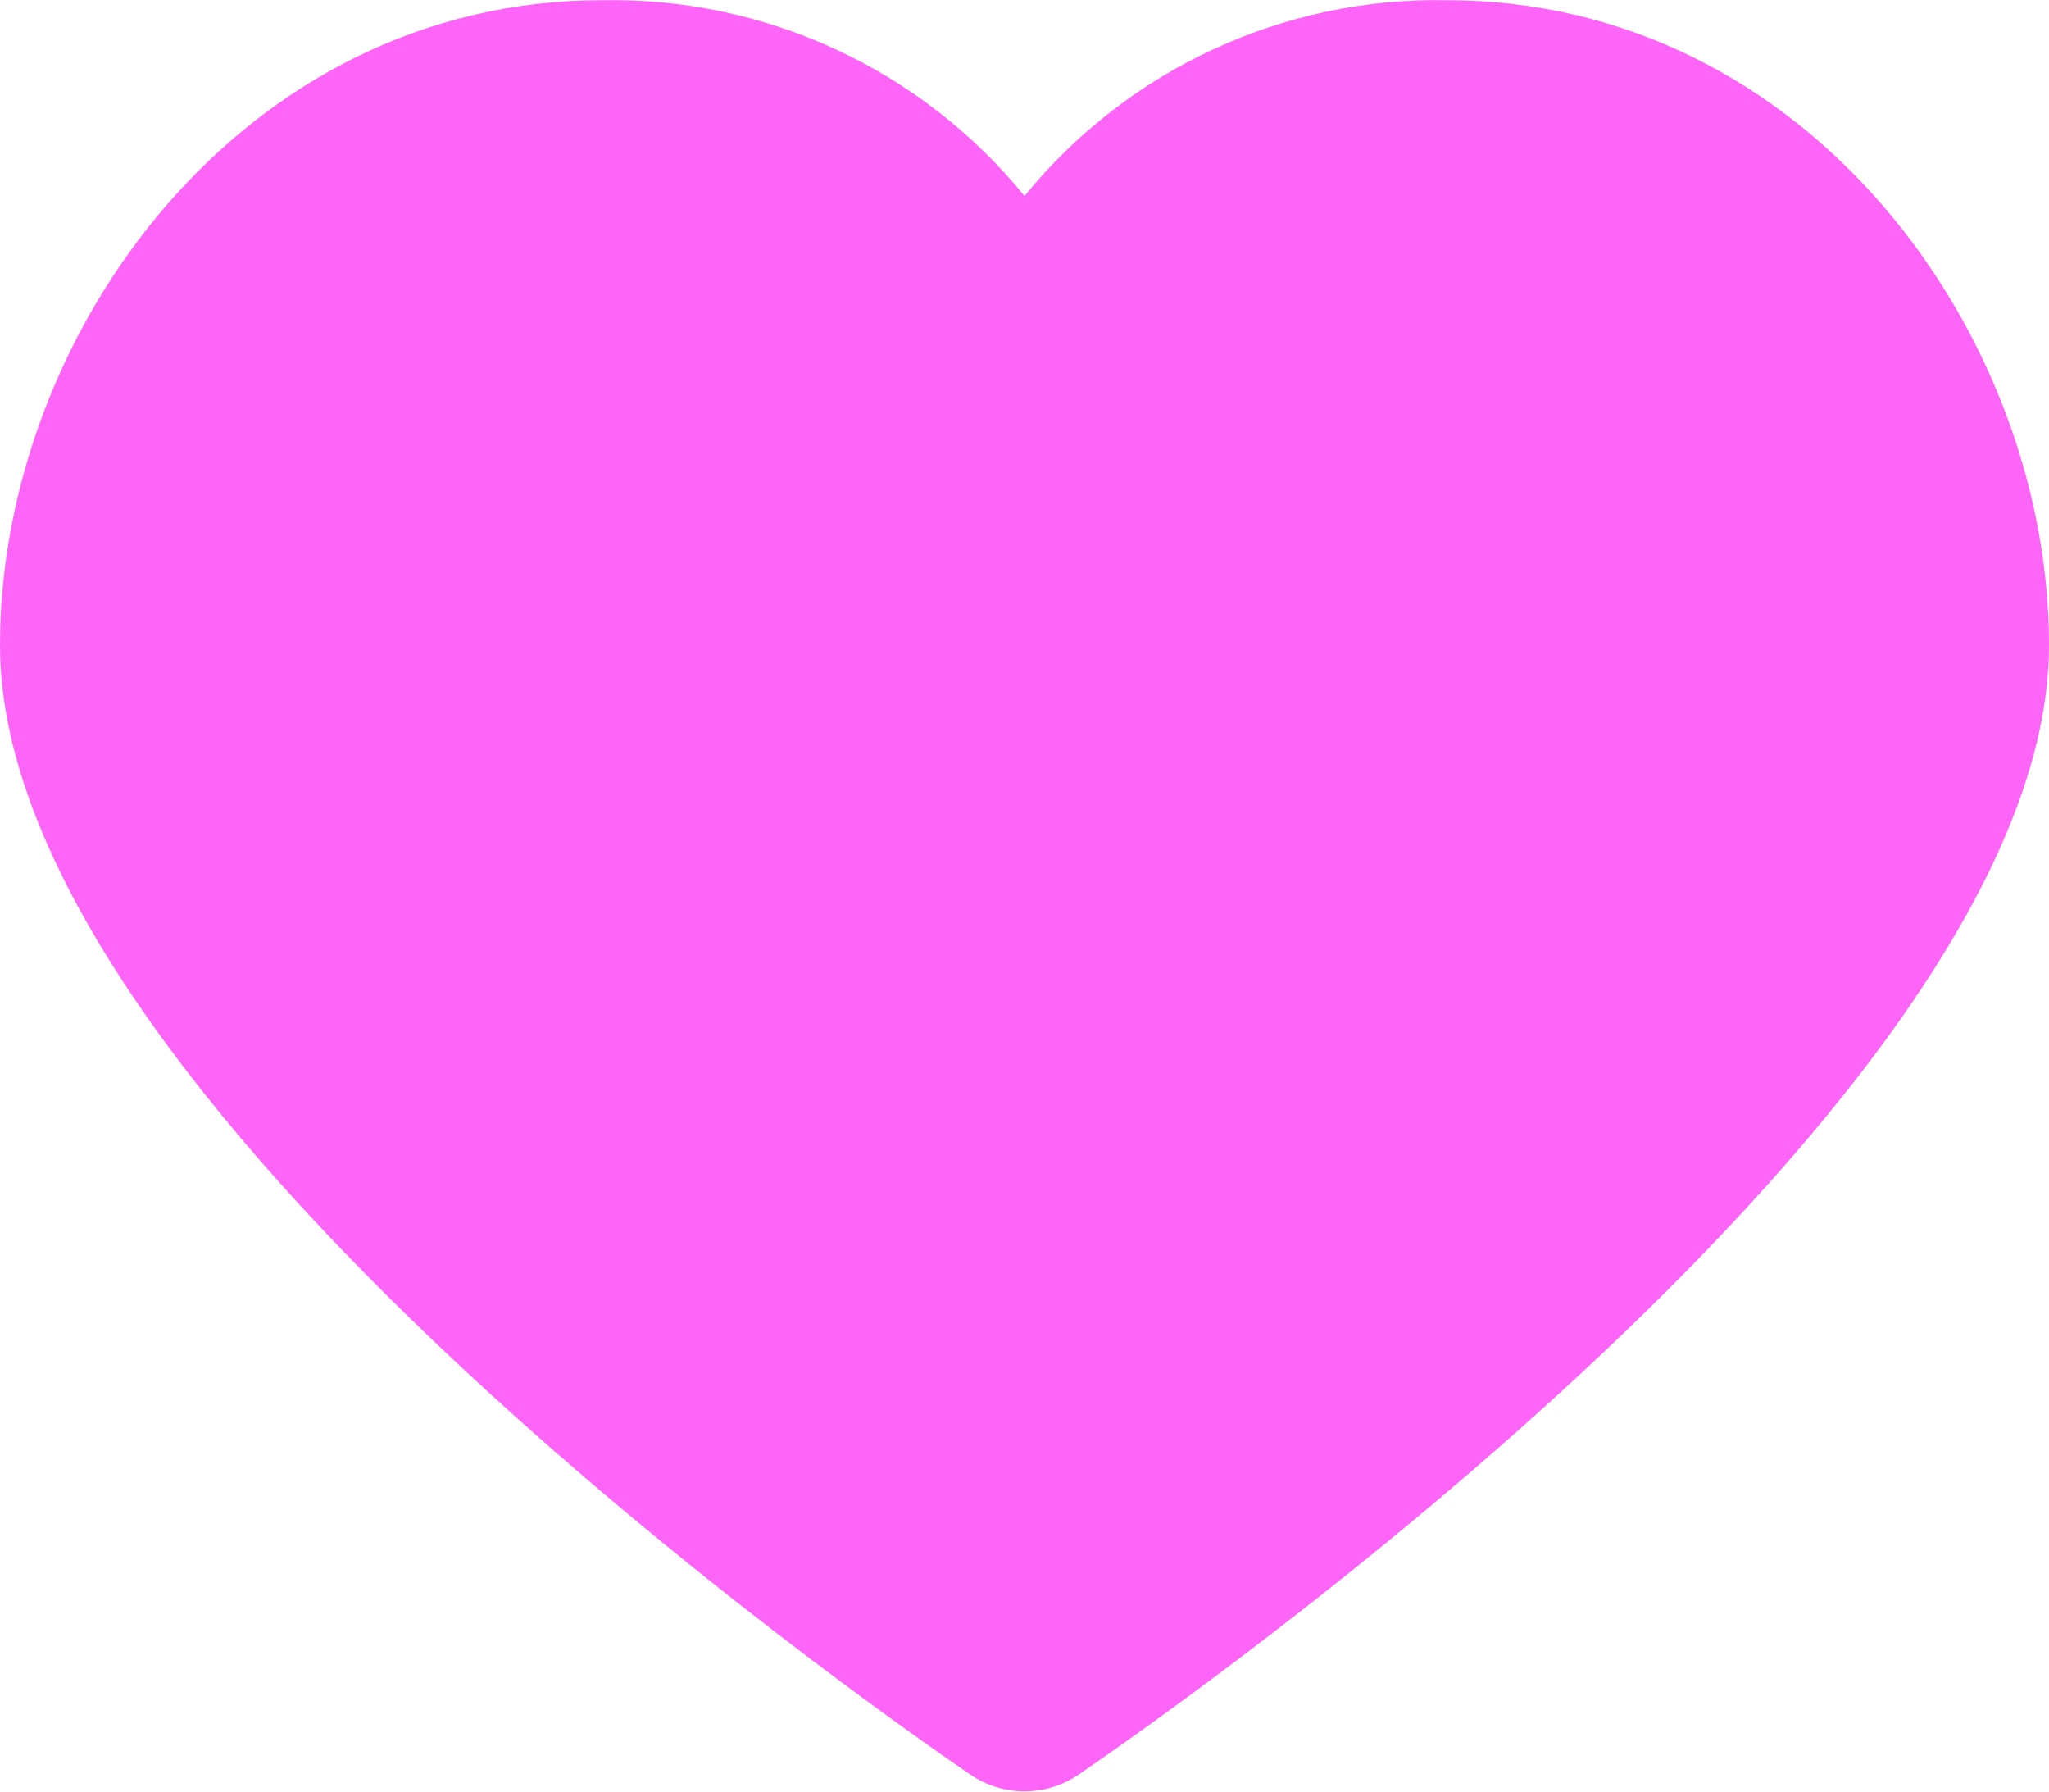
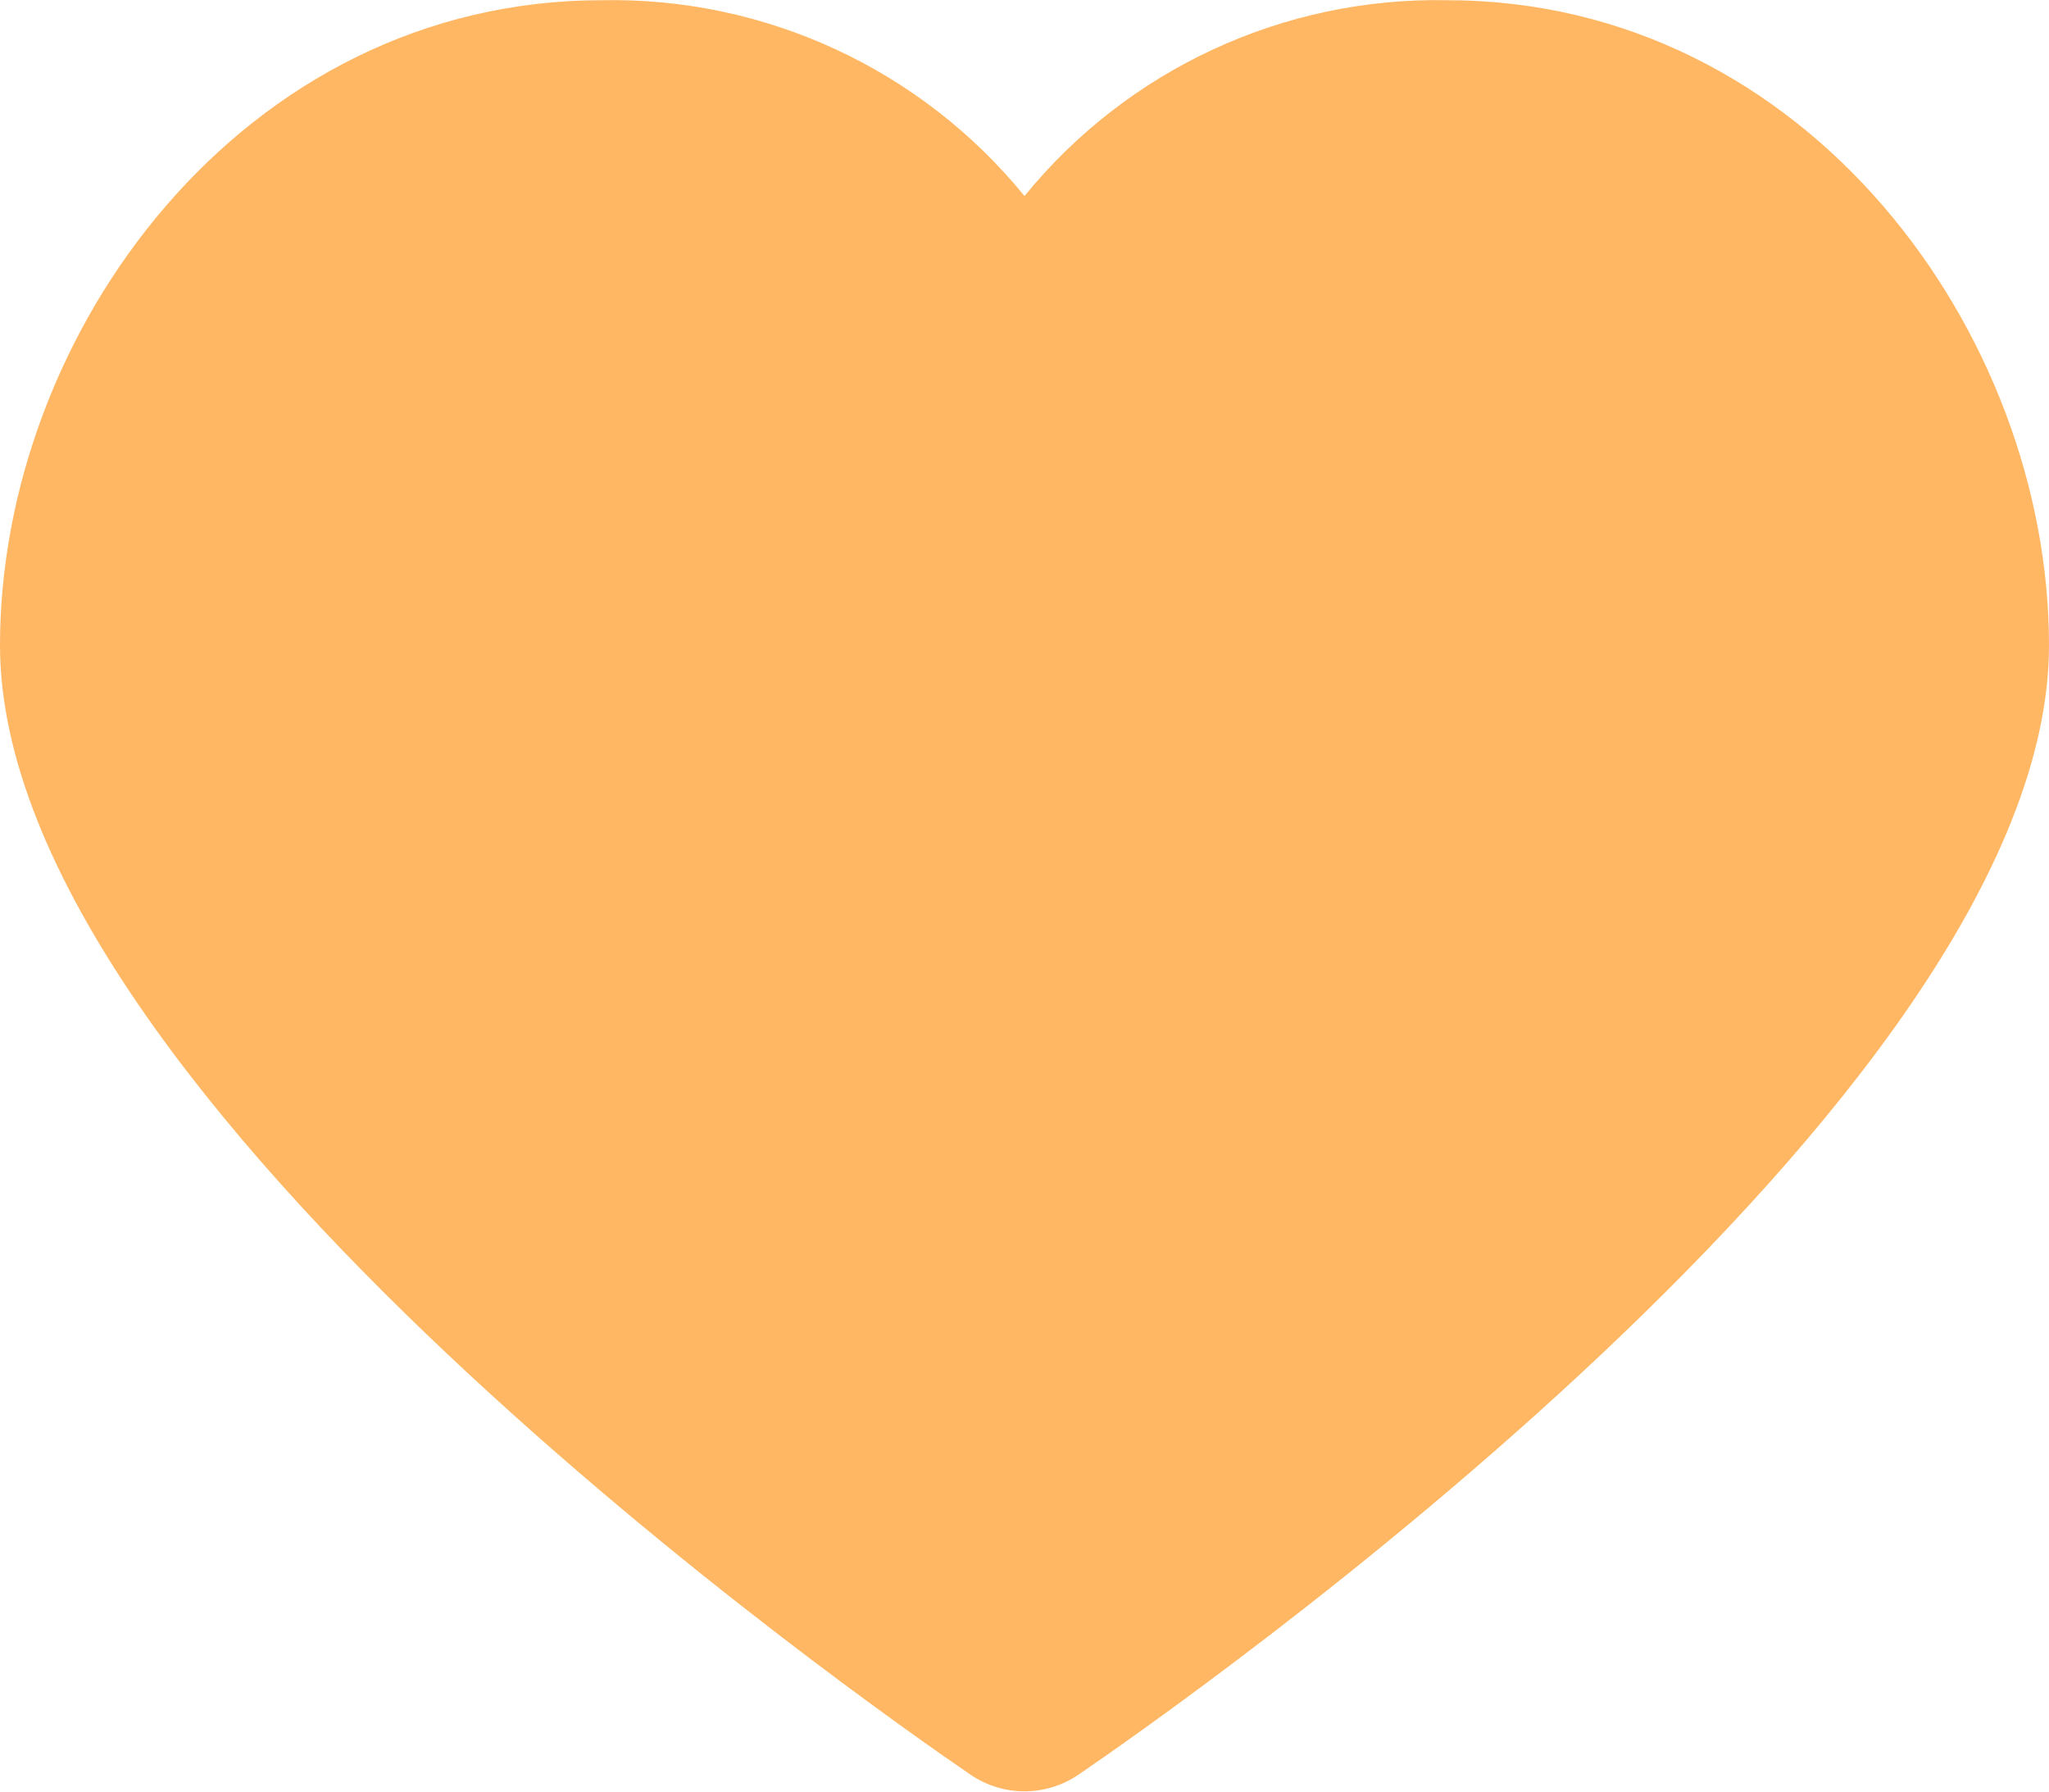
<svg xmlns="http://www.w3.org/2000/svg" width="40" height="34.963" viewBox="0 0 40 34.963">
  <g id="noun_Heart_17453" transform="translate(0 -6.296)">
    <g id="Group_1" data-name="Group 1" transform="translate(0 6.296)">
-       <path id="Path_1" data-name="Path 1" d="M28.247,6.3A10.378,10.378,0,0,0,20,10.122,10.378,10.378,0,0,0,11.752,6.3C4.722,6.3,0,12.808,0,18.89c0,8.854,17.007,20.72,18.946,22.044a1.871,1.871,0,0,0,2.107,0C22.993,39.611,40,27.744,40,18.89,40,12.808,35.277,6.3,28.247,6.3Z" transform="translate(0 -6.296)" fill="#ff64f9" />
+       <path id="Path_1" data-name="Path 1" d="M28.247,6.3A10.378,10.378,0,0,0,20,10.122,10.378,10.378,0,0,0,11.752,6.3C4.722,6.3,0,12.808,0,18.89c0,8.854,17.007,20.72,18.946,22.044a1.871,1.871,0,0,0,2.107,0C22.993,39.611,40,27.744,40,18.89,40,12.808,35.277,6.3,28.247,6.3Z" transform="translate(0 -6.296)" fill="#ffb764" />
    </g>
  </g>
</svg>
